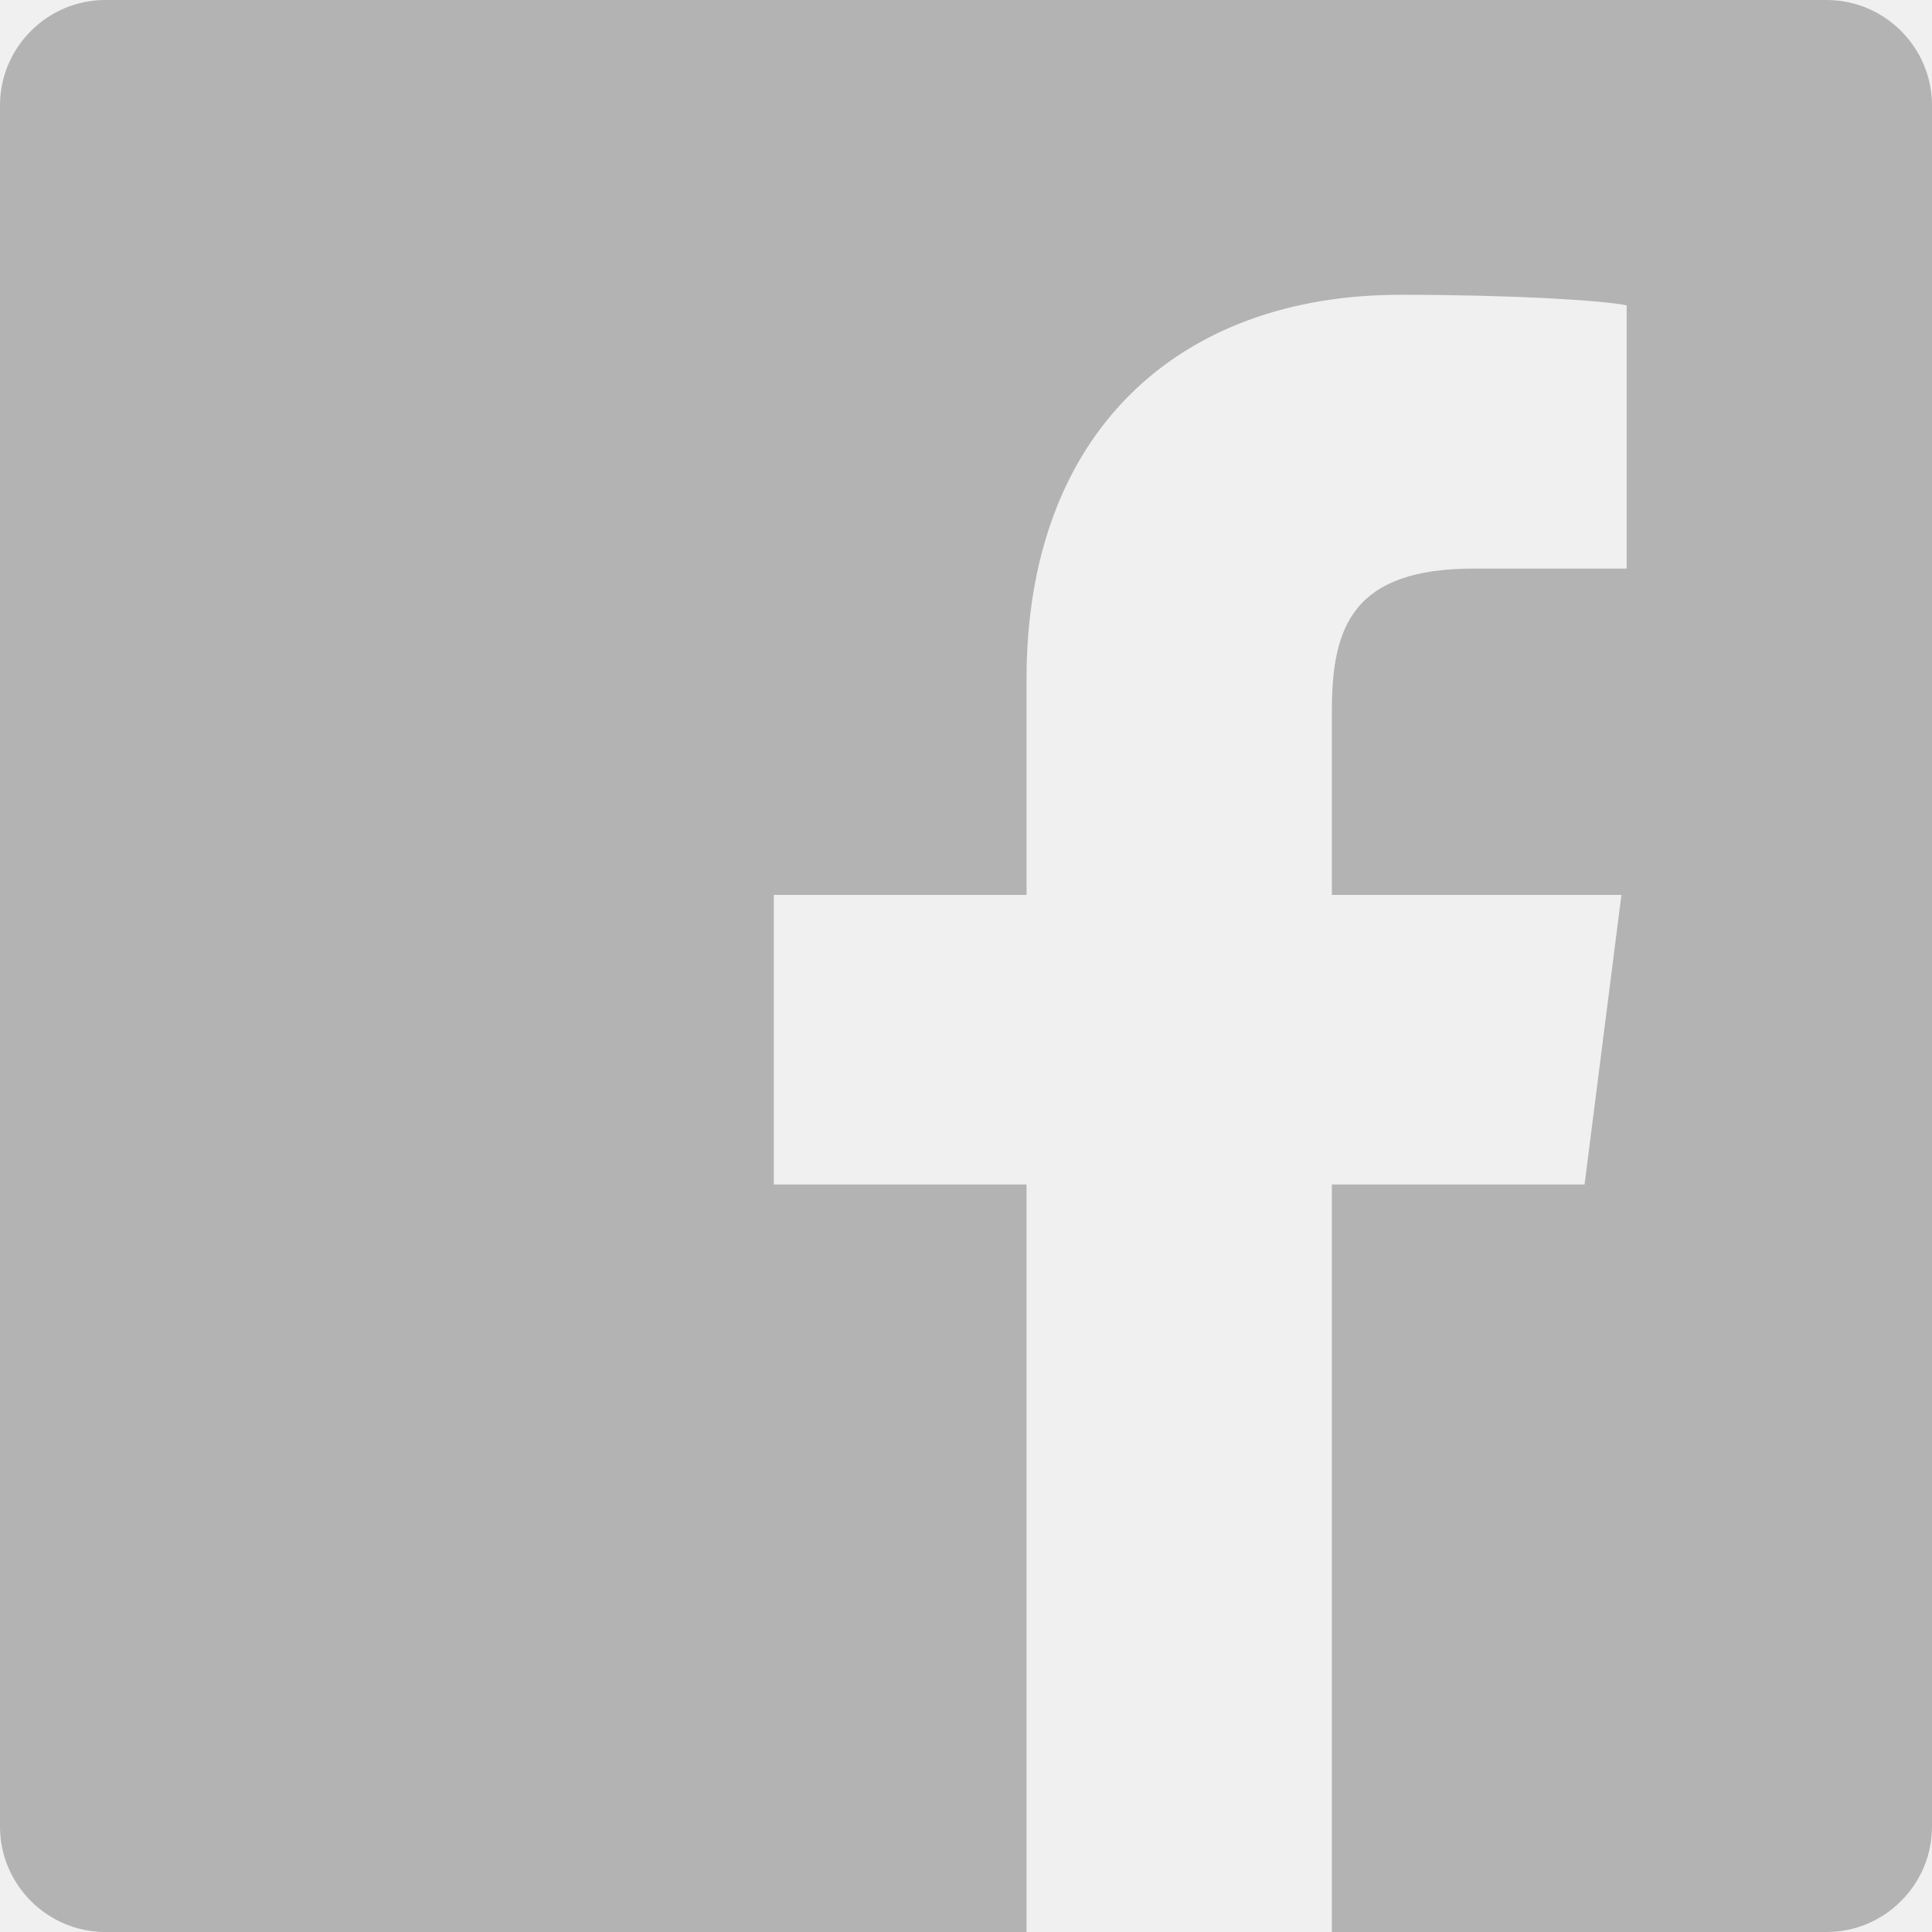
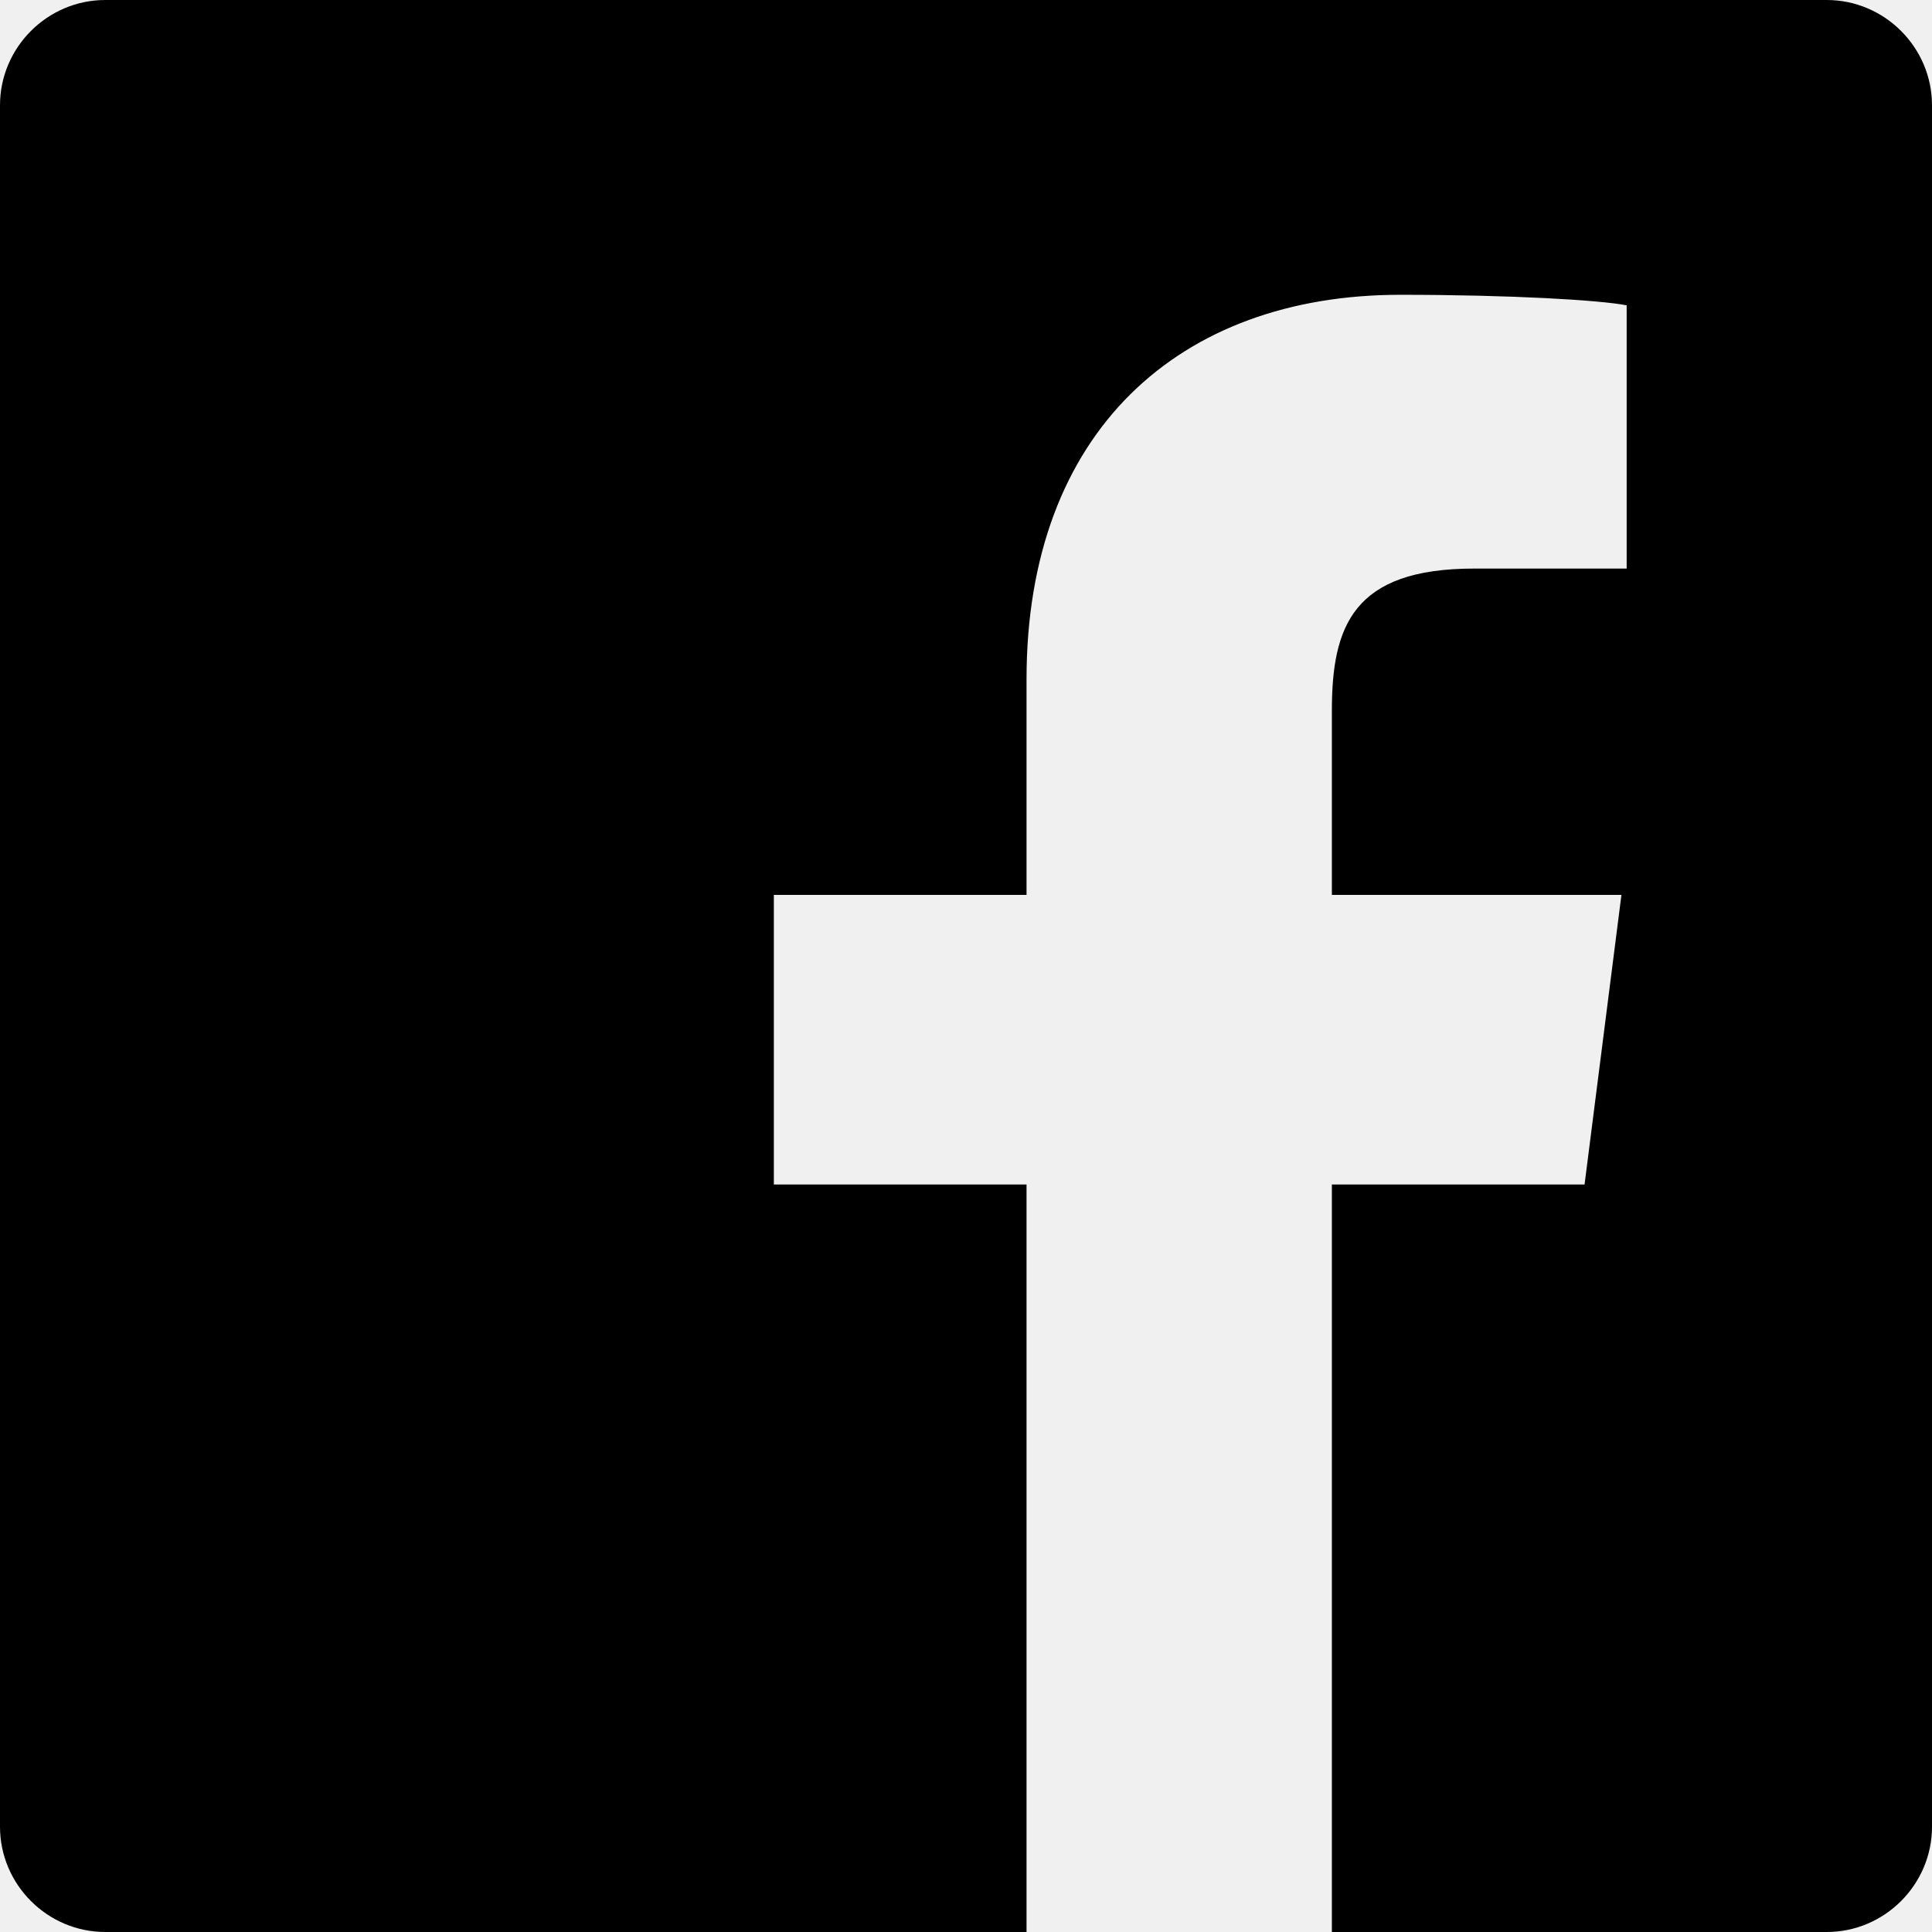
- <svg xmlns="http://www.w3.org/2000/svg" width="20" height="20" viewBox="0 0 24 24" fill="none">
-   <g clip-path="url(#clip0_2_1211)">
-     <path d="M24 22.692C24 23.411 23.411 24 22.692 24H16.545V14.714H19.684L20.142 11.117H16.545V8.828C16.545 7.782 16.806 7.063 18.311 7.063H20.207V3.793C19.88 3.728 18.768 3.662 17.395 3.662C14.649 3.662 12.752 5.362 12.752 8.436V11.117H9.613V14.714H12.752V24H1.308C0.589 24 0 23.411 0 22.692V1.308C0 0.589 0.589 0 1.308 0H22.692C23.411 0 24 0.589 24 1.308V22.692Z" fill="#B3B3B3" />
-   </g>
-   <defs>
-     <clipPath id="clip0_2_1211">
-       <rect width="24" height="24" fill="white" />
-     </clipPath>
-   </defs>
+ <svg xmlns="http://www.w3.org/2000/svg" viewBox="0 0 24 24">
+   <path d="M24 22.692C24 23.411 23.411 24 22.692 24H16.545V14.714H19.684L20.142 11.117H16.545V8.828C16.545 7.782 16.806 7.063 18.311 7.063H20.207V3.793C19.88 3.728 18.768 3.662 17.395 3.662C14.649 3.662 12.752 5.362 12.752 8.436V11.117H9.613V14.714H12.752V24H1.308C0.589 24 0 23.411 0 22.692V1.308C0 0.589 0.589 0 1.308 0H22.692C23.411 0 24 0.589 24 1.308V22.692Z" />
</svg>
